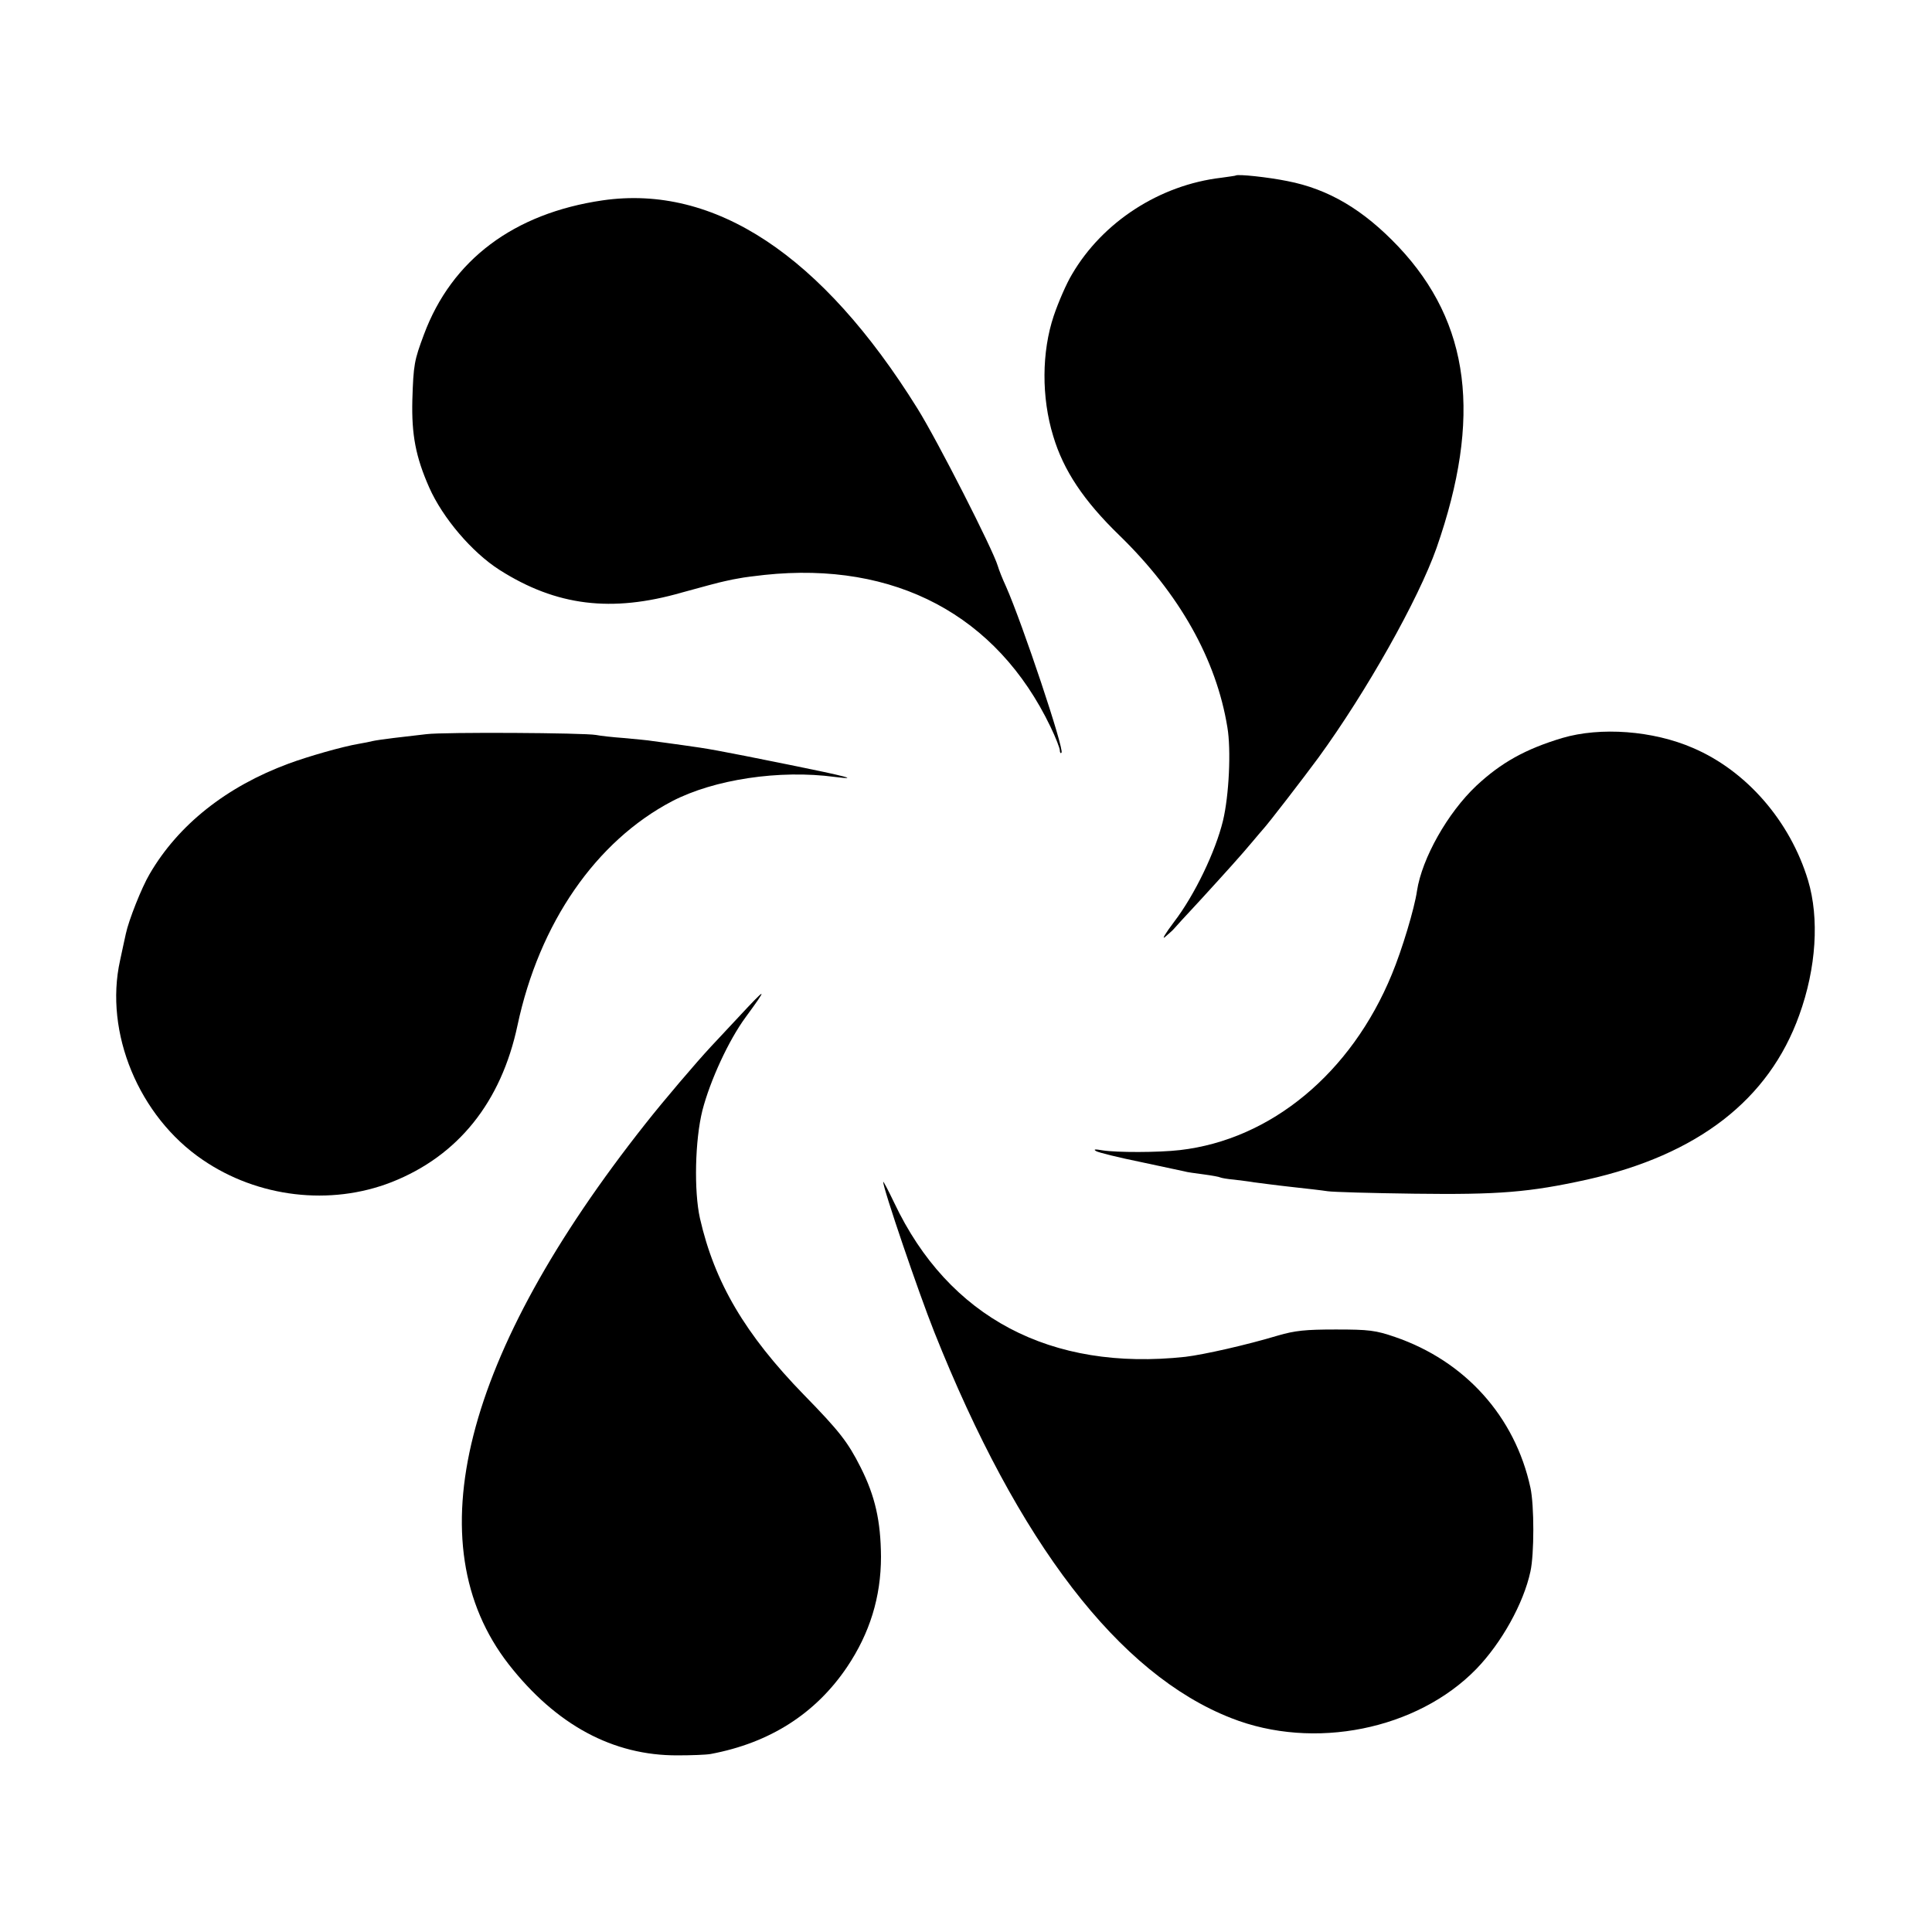
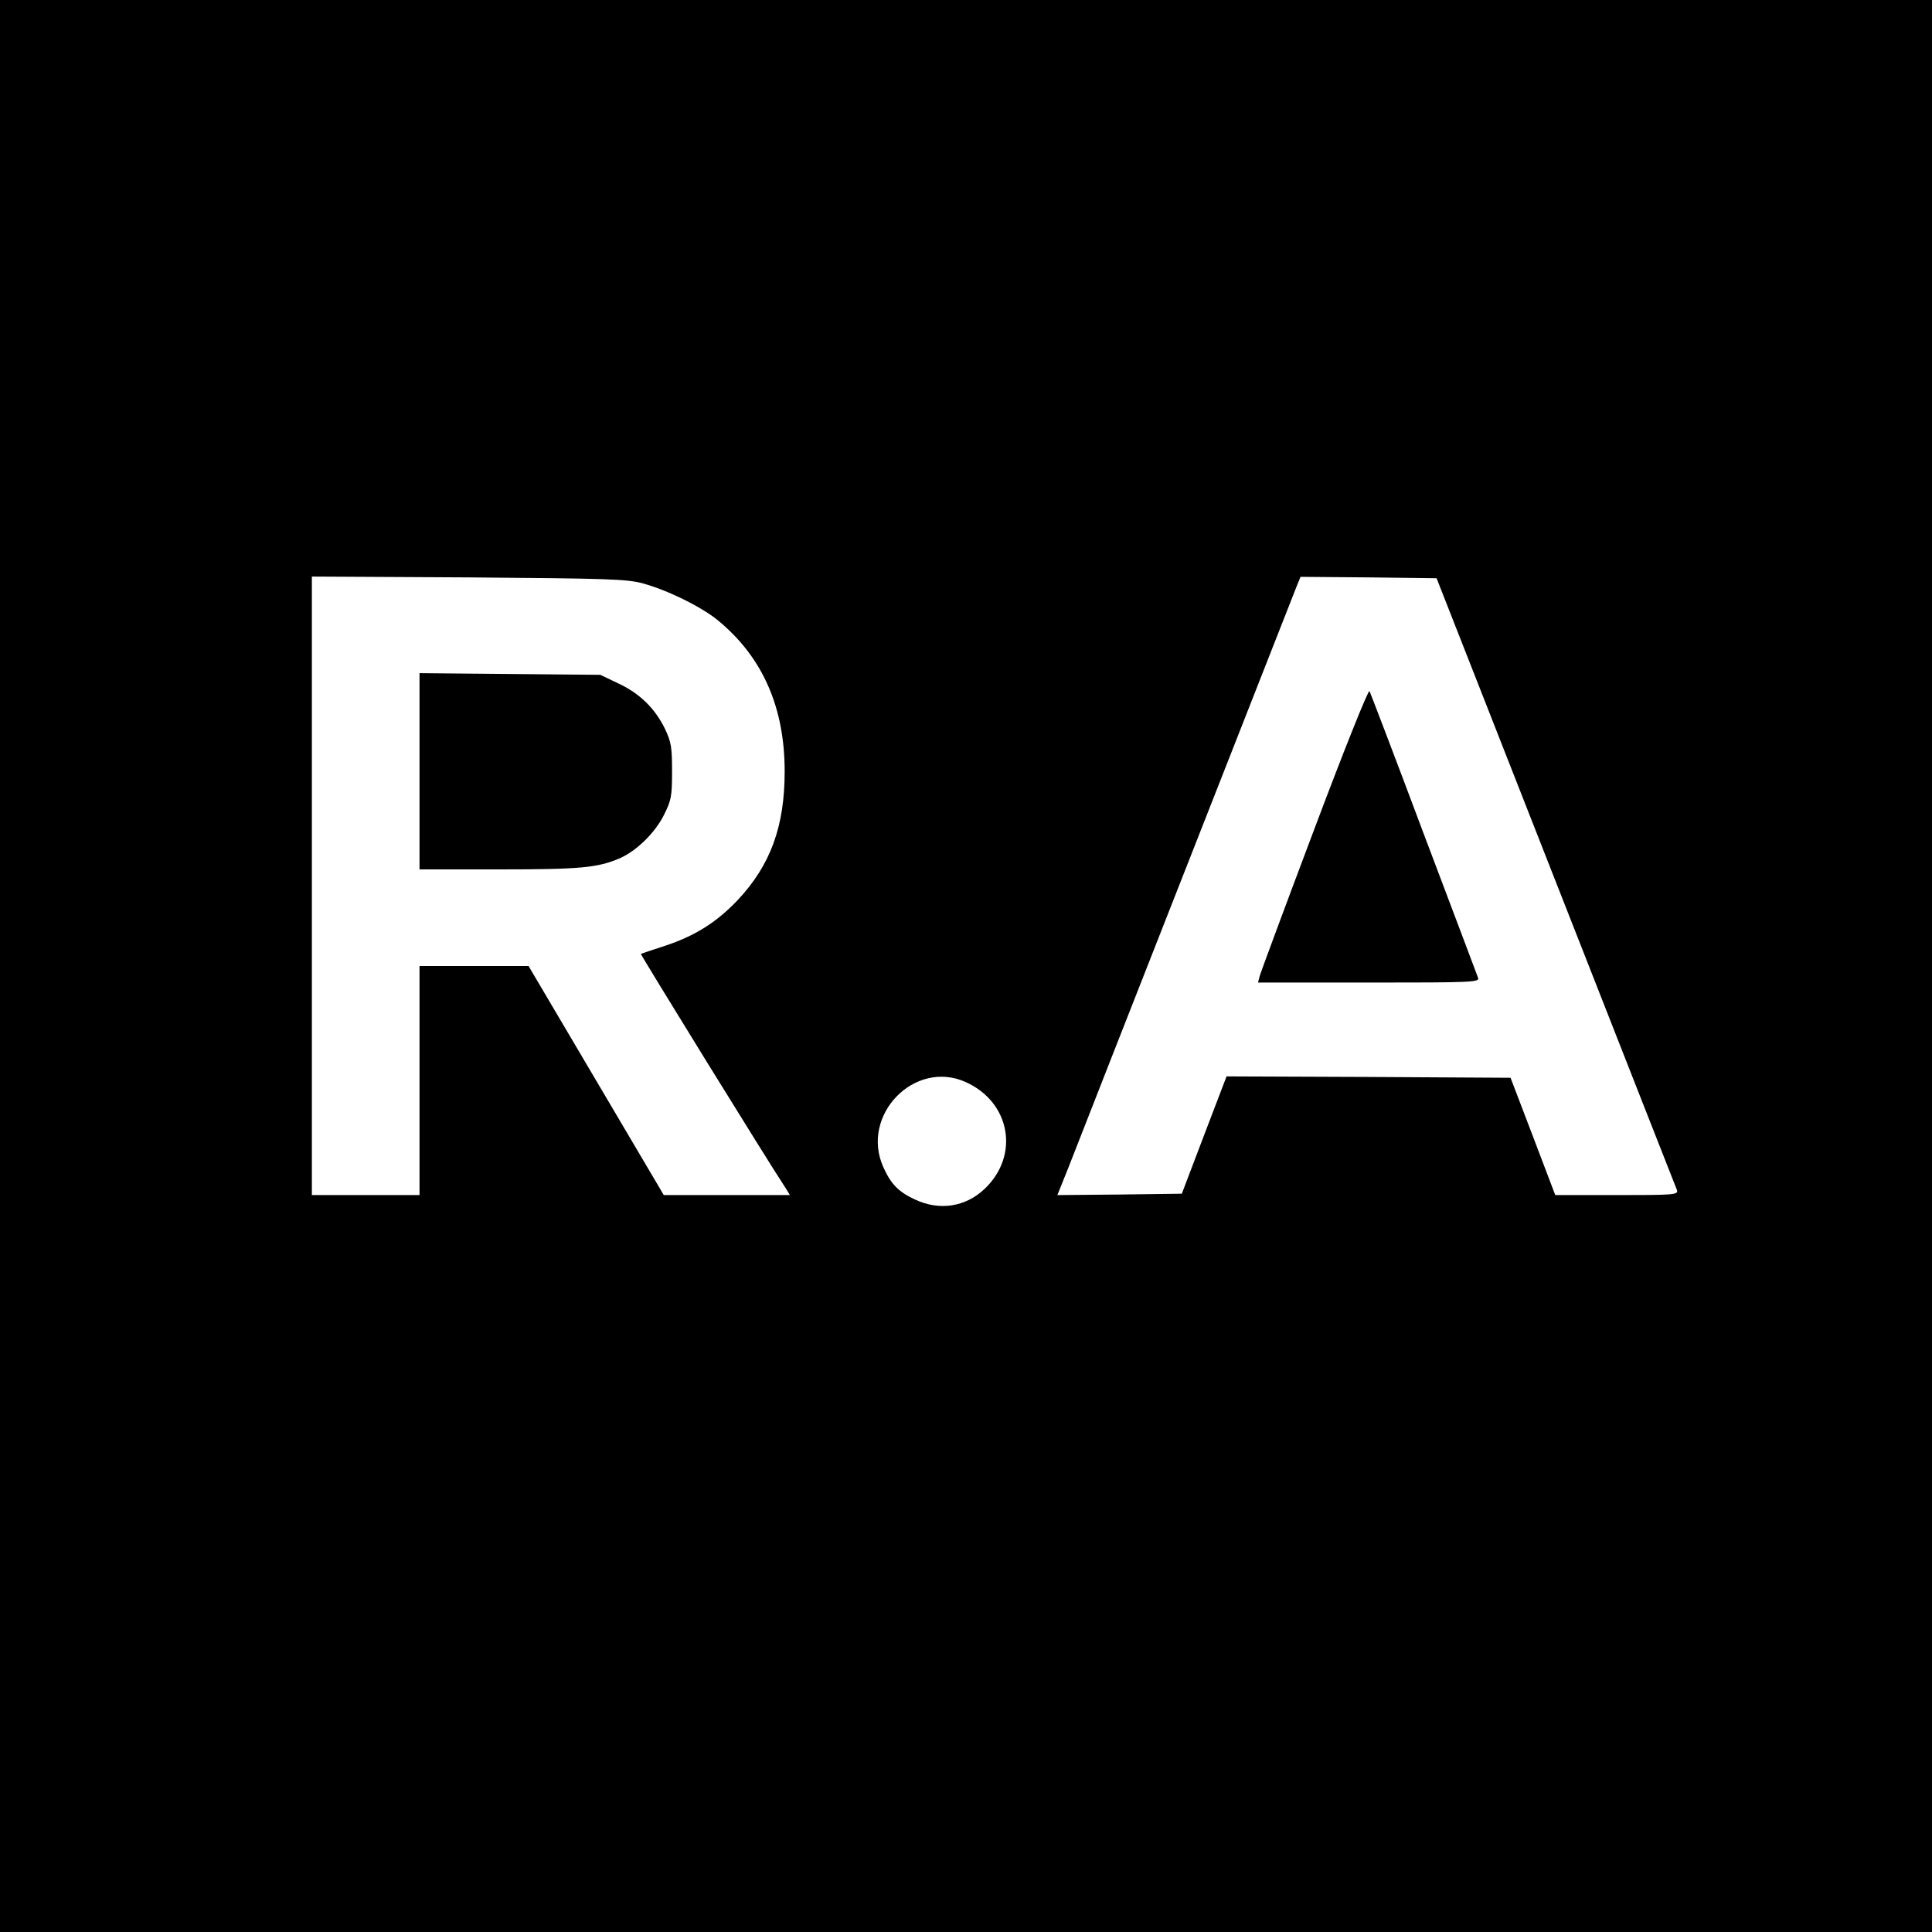
<svg xmlns="http://www.w3.org/2000/svg" version="1.0" width="700pt" height="700pt" viewBox="0 0 700 700" preserveAspectRatio="xMidYMid meet">
  <g transform="translate(0,700) scale(0.1,-0.1)" fill="#000000" stroke="none">
-     <path d="M4477 6364 c-1 -1 -24 -4 -52 -8 -223 -26 -430 -160 -541 -350 -20 -33 -49 -100 -66 -150 -44 -131 -45 -296 -2 -436 37 -124 110 -234 240 -360 217 -211 351 -449 391 -695 14 -82 6 -248 -16 -339 -27 -111 -102 -268 -177 -366 -31 -41 -46 -66 -33 -55 13 11 26 23 29 26 3 4 48 53 101 110 95 104 144 158 190 213 13 16 29 34 34 40 19 20 149 189 202 261 174 239 362 573 428 760 165 473 122 815 -138 1091 -127 134 -253 209 -403 238 -69 14 -180 26 -187 20z" />
-     <path d="M2183 6274 c-321 -47 -546 -215 -647 -486 -35 -94 -38 -108 -42 -238 -3 -125 12 -205 61 -316 49 -111 156 -236 255 -299 206 -131 406 -155 660 -82 69 19 139 38 155 41 17 4 41 9 55 11 14 3 54 8 90 12 473 50 842 -146 1036 -550 19 -39 34 -78 34 -86 0 -8 3 -12 6 -8 11 11 -142 469 -201 602 -13 28 -26 61 -30 75 -17 58 -219 455 -291 570 -346 556 -735 813 -1141 754z" />
-     <path d="M1545 4340 c-33 -4 -87 -10 -120 -14 -33 -4 -67 -9 -75 -11 -8 -2 -31 -7 -50 -10 -59 -10 -182 -45 -255 -72 -224 -83 -399 -221 -503 -400 -29 -49 -76 -168 -86 -216 -3 -12 -12 -56 -21 -97 -58 -261 68 -565 299 -722 200 -137 463 -168 685 -81 241 95 397 290 456 568 79 371 284 667 560 812 152 79 389 115 590 88 96 -12 38 3 -165 44 -272 55 -292 58 -385 71 -44 6 -93 13 -110 15 -16 3 -64 7 -105 11 -41 3 -86 8 -100 11 -42 8 -551 11 -615 3z" />
-     <path d="M5660 4326 c-133 -40 -221 -89 -311 -173 -104 -98 -197 -263 -215 -381 -9 -63 -54 -213 -91 -302 -147 -358 -438 -599 -768 -637 -78 -9 -229 -9 -280 -1 -28 5 -35 4 -23 -3 9 -5 81 -23 160 -39 79 -17 150 -32 159 -34 9 -3 40 -7 70 -11 30 -4 57 -9 60 -11 4 -2 26 -6 50 -8 24 -3 58 -7 74 -10 17 -2 75 -10 130 -16 55 -6 116 -13 135 -16 19 -3 161 -7 315 -9 306 -4 416 5 625 51 401 90 659 289 769 596 62 171 73 351 32 488 -65 215 -223 397 -417 480 -145 63 -335 77 -474 36z" />
-     <path d="M2675 3314 c-44 -47 -89 -95 -100 -107 -52 -56 -169 -193 -236 -278 -662 -837 -836 -1522 -496 -1959 172 -220 378 -331 612 -330 50 0 104 2 120 5 214 40 380 146 494 315 82 122 123 253 123 400 -1 129 -21 219 -74 324 -46 91 -76 130 -205 262 -213 219 -324 407 -377 640 -22 99 -18 283 9 391 28 108 95 254 157 338 82 112 78 112 -27 -1z" />
-     <path d="M3200 2718 c-1 -22 128 -401 185 -544 304 -764 669 -1240 1076 -1399 299 -118 674 -42 888 178 91 94 171 237 196 353 14 63 14 240 0 304 -56 258 -237 459 -491 546 -70 24 -94 27 -214 27 -111 0 -148 -4 -210 -22 -113 -34 -268 -69 -335 -77 -488 -53 -858 142 -1055 558 -22 46 -40 80 -40 76z" />
+     <path d="M0 3500 l0 -3500 3500 0 3500 0 0 3500 0 3500 -3500 0 -3500 0 0 -3500z m2330 1386 c91 -25 216 -87 274 -136 160 -133 239 -314 239 -545 0 -199 -51 -339 -170 -466 -77 -81 -155 -130 -264 -166 -46 -15 -85 -28 -87 -29 -3 -1 459 -750 526 -851 l14 -23 -228 0 -229 0 -245 415 -245 415 -197 0 -198 0 0 -415 0 -415 -195 0 -195 0 0 1121 0 1120 568 -3 c508 -4 574 -6 632 -22z m3307 -1081 c238 -605 435 -1108 439 -1117 5 -17 -10 -18 -218 -18 l-223 0 -81 213 -81 212 -515 3 -514 2 -81 -212 -81 -213 -226 -3 -225 -2 39 97 c76 196 809 2059 825 2101 l17 42 247 -2 246 -3 432 -1100z m-2137 -726 c161 -73 195 -265 68 -386 -69 -66 -164 -81 -253 -39 -60 28 -87 56 -114 116 -86 189 113 394 299 309z" />
+     <path d="M1520 4206 l0 -356 290 0 c293 0 355 6 435 40 61 27 127 91 160 156 27 54 30 68 30 159 0 87 -3 107 -26 155 -36 73 -90 127 -169 164 l-65 31 -327 3 -328 3 0 -355z" />
+     <path d="M4762 3996 c-106 -281 -195 -521 -198 -533 l-6 -23 402 0 c379 0 402 1 395 18 -3 9 -92 244 -197 522 -104 278 -193 510 -196 516 -4 7 -94 -218 -200 -500z" />
  </g>
</svg>
